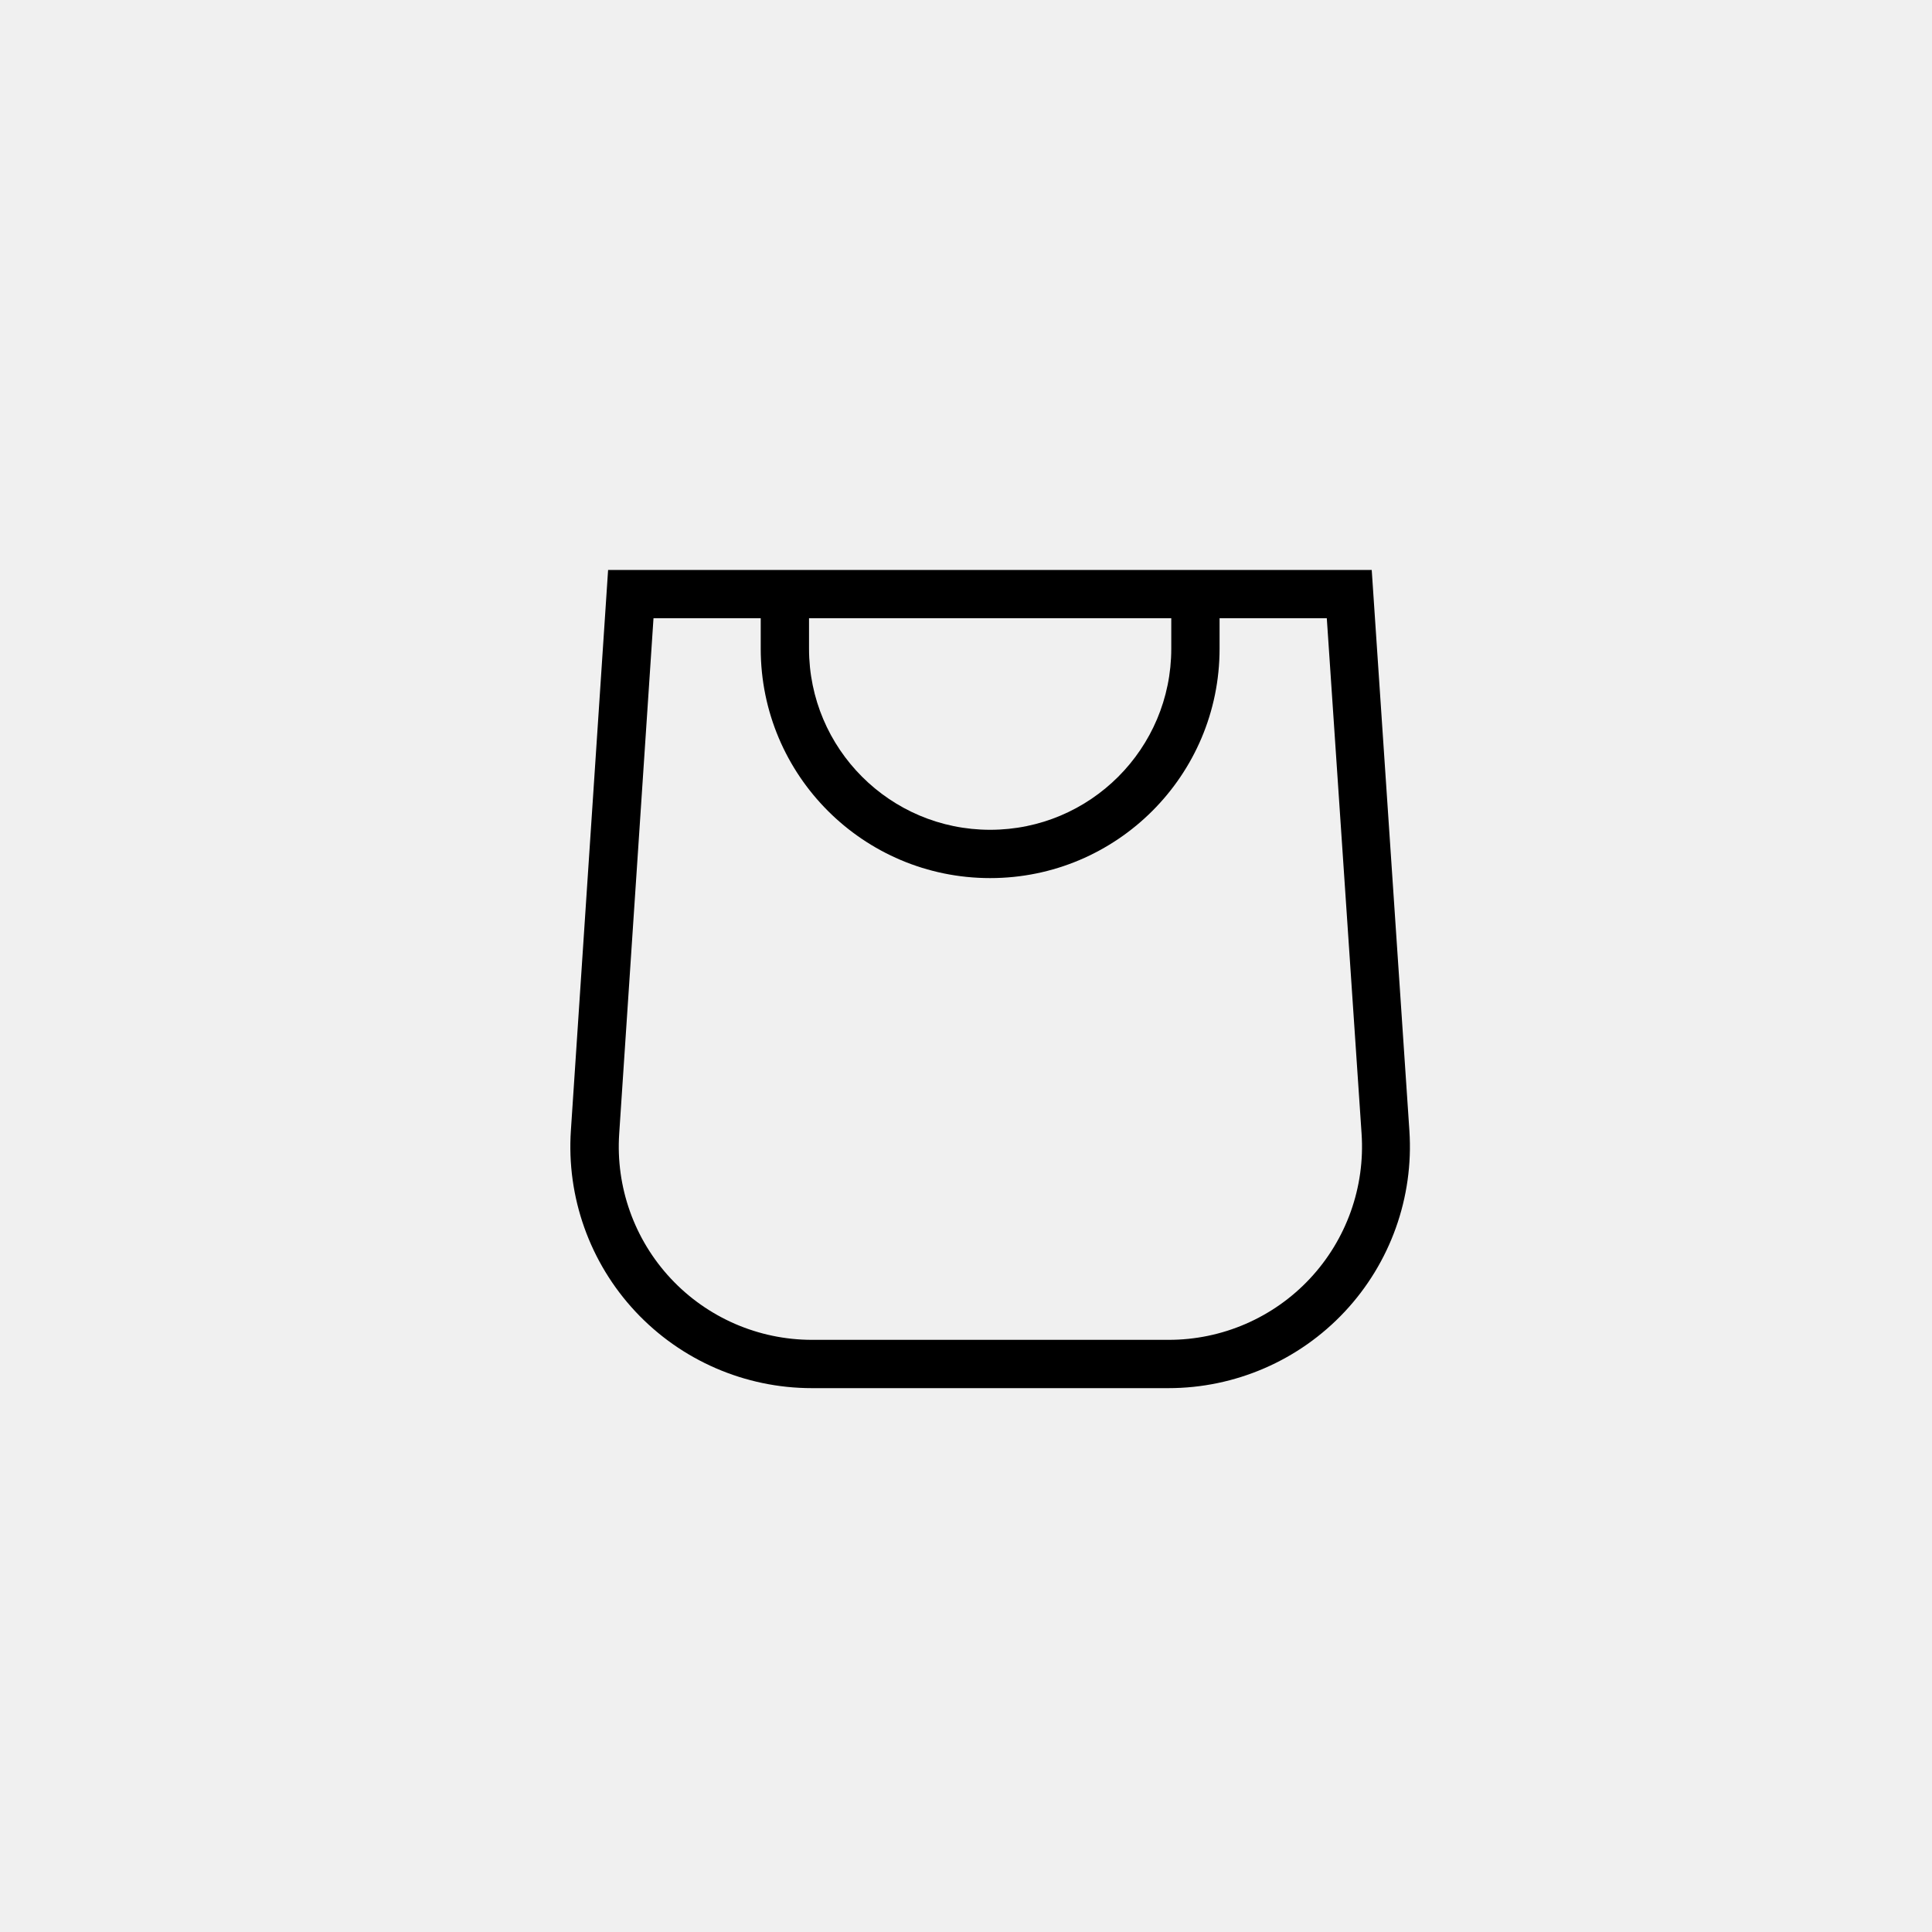
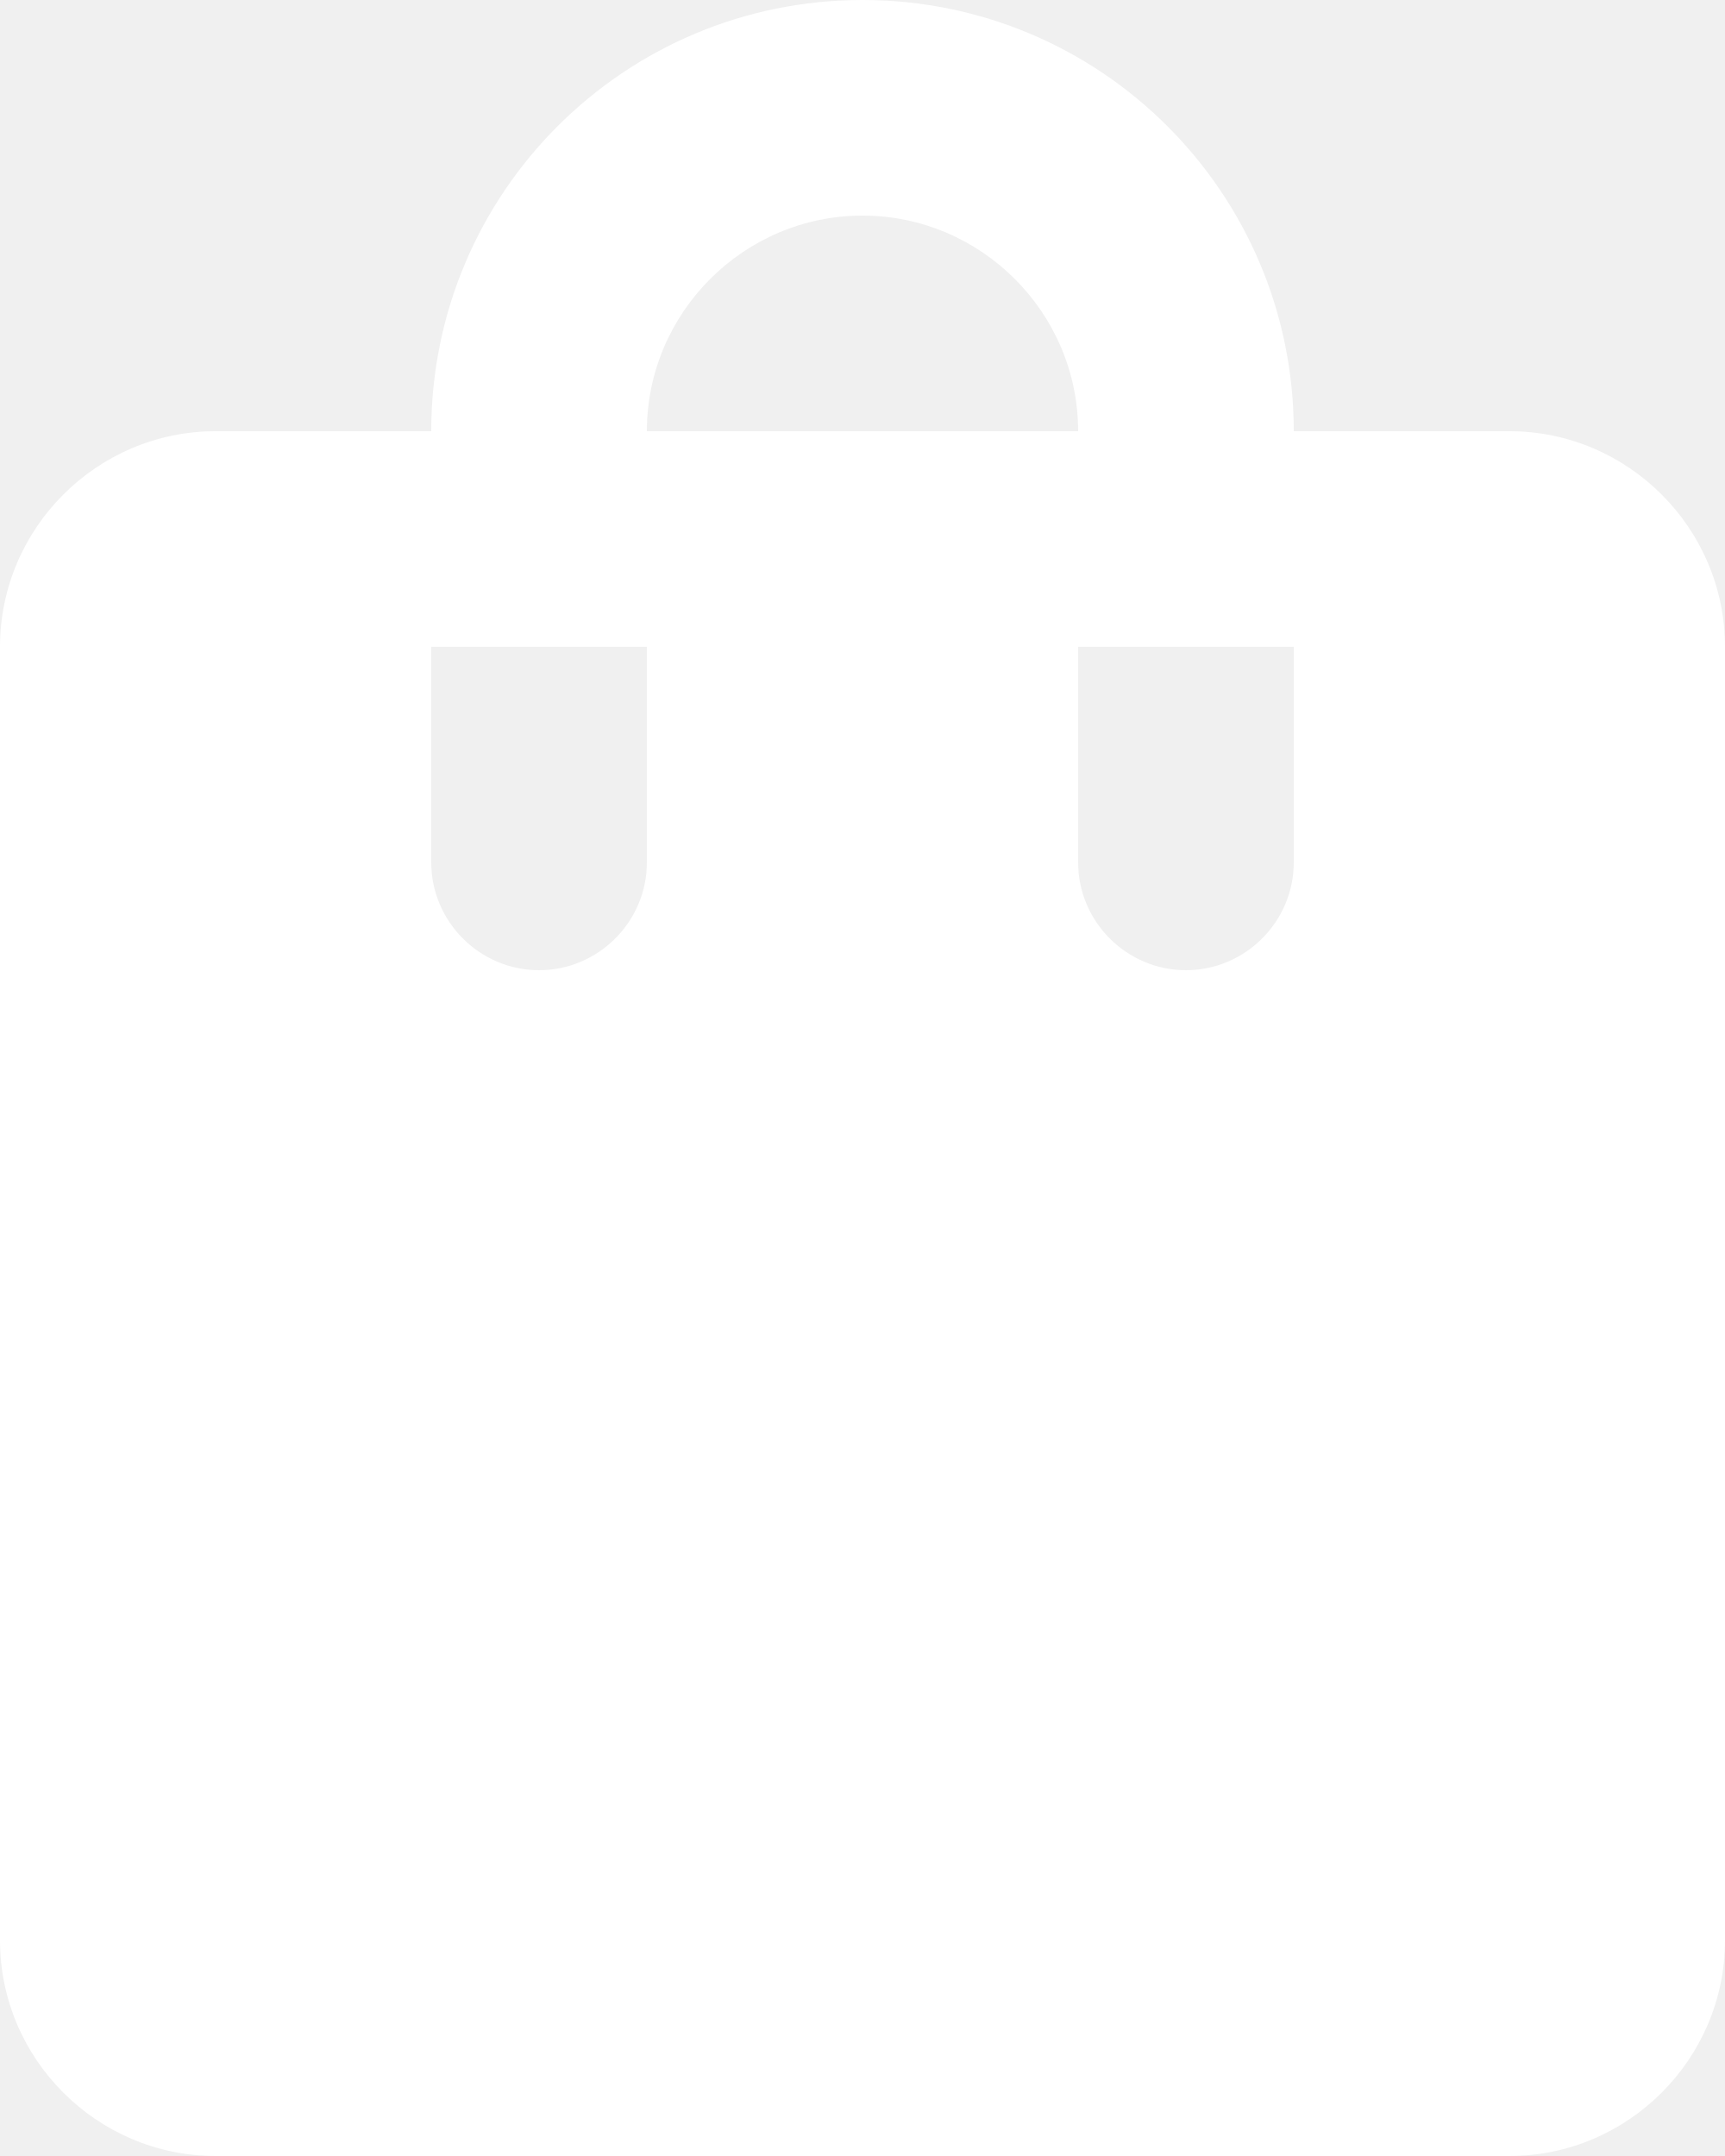
- <svg xmlns="http://www.w3.org/2000/svg" fill="none" class="icon icon-cart-empty" viewBox="0 0 40 40">
-   <path fill="currentColor" fill-rule="evenodd" d="M15.75 11.8h-3.16l-.77 11.6a5 5 0 0 0 4.99 5.34h7.38a5 5 0 0 0 4.99-5.33L28.4 11.8zm0 1h-2.22l-.71 10.67a4 4 0 0 0 3.99 4.27h7.38a4 4 0 0 0 4-4.27l-.72-10.67h-2.22v.63a4.75 4.75 0 1 1-9.5 0zm8.5 0h-7.5v.63a3.75 3.75 0 1 0 7.5 0z" />
+ <svg xmlns="http://www.w3.org/2000/svg" width="16" height="20" viewBox="0 0 16 20" fill="none">
+   <path d="M14 4H12C12 1.79 10.21 0 8 0C5.79 0 4 1.79 4 4H2C0.9 4 0 4.9 0 6V18C0 19.1 0.9 20 2 20H14C15.1 20 16 19.1 16 18V6C16 4.9 15.1 4 14 4ZM6 8C6 8.55 5.55 9 5 9C4.45 9 4 8.55 4 8V6H6V8ZM8 2C9.1 2 10 2.9 10 4H6C6 2.9 6.9 2 8 2ZM12 8C12 8.55 11.55 9 11 9C10.45 9 10 8.55 10 8V6H12V8Z" fill="white" />
</svg>
